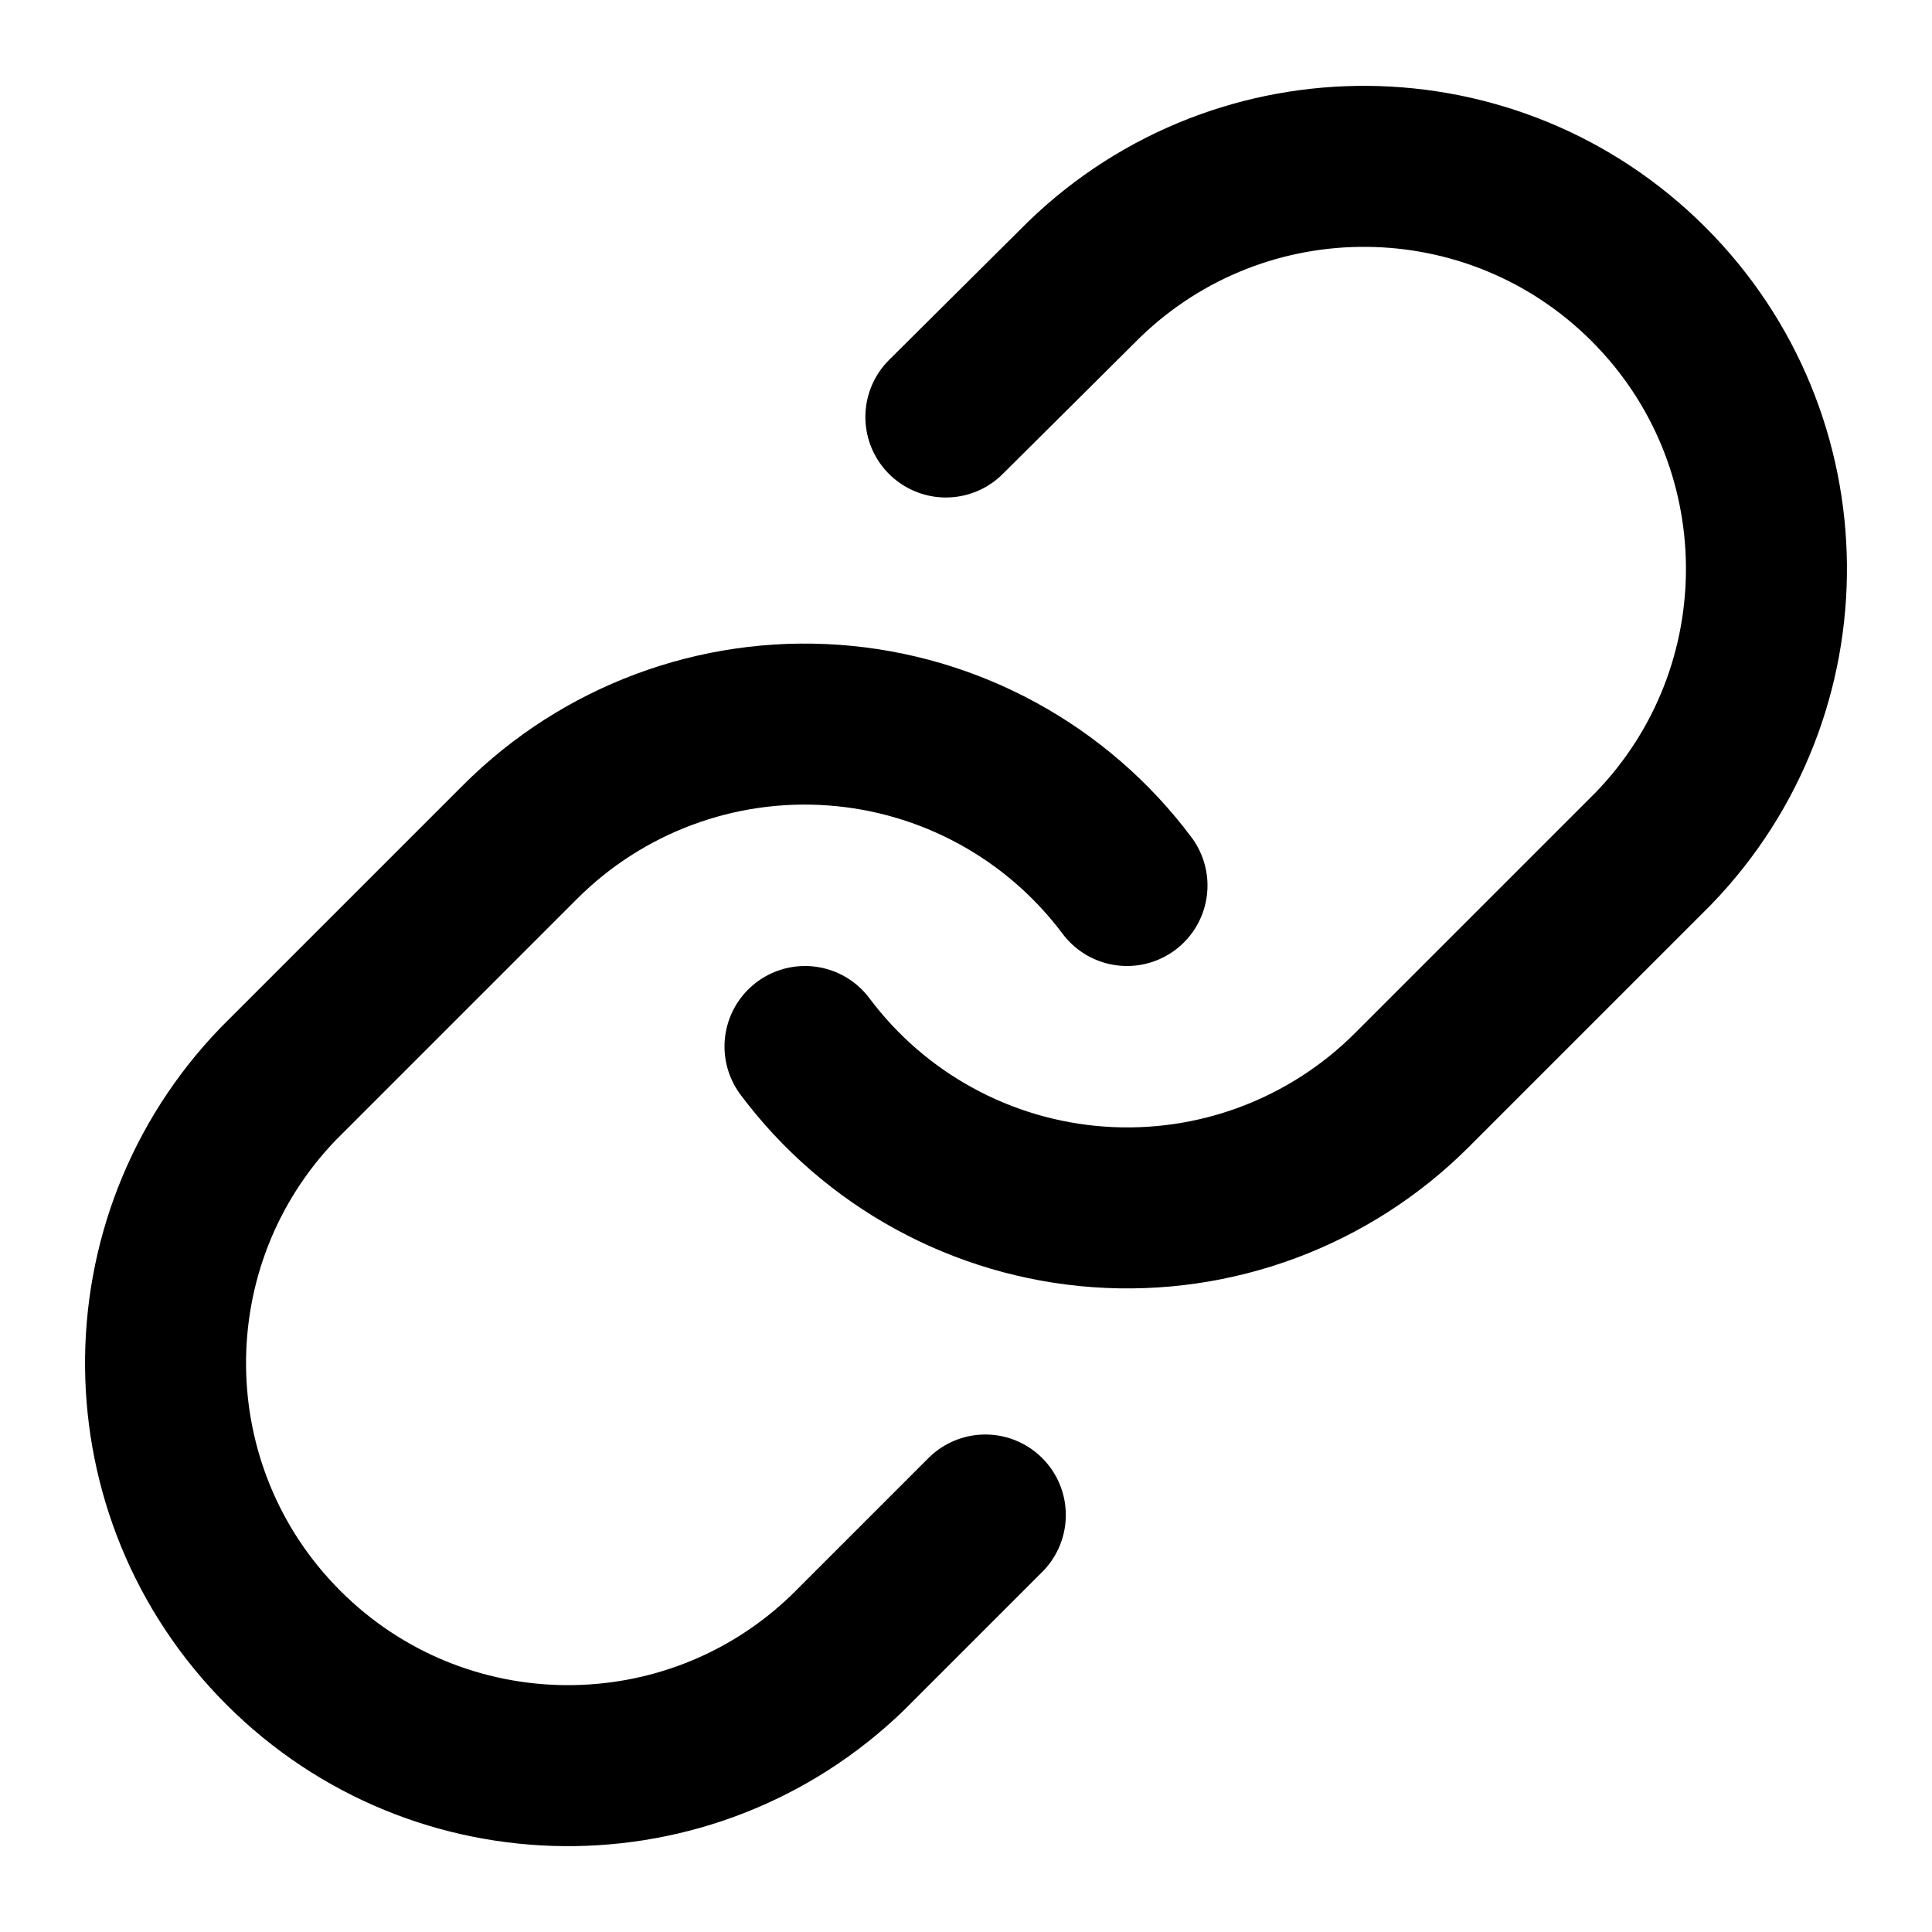
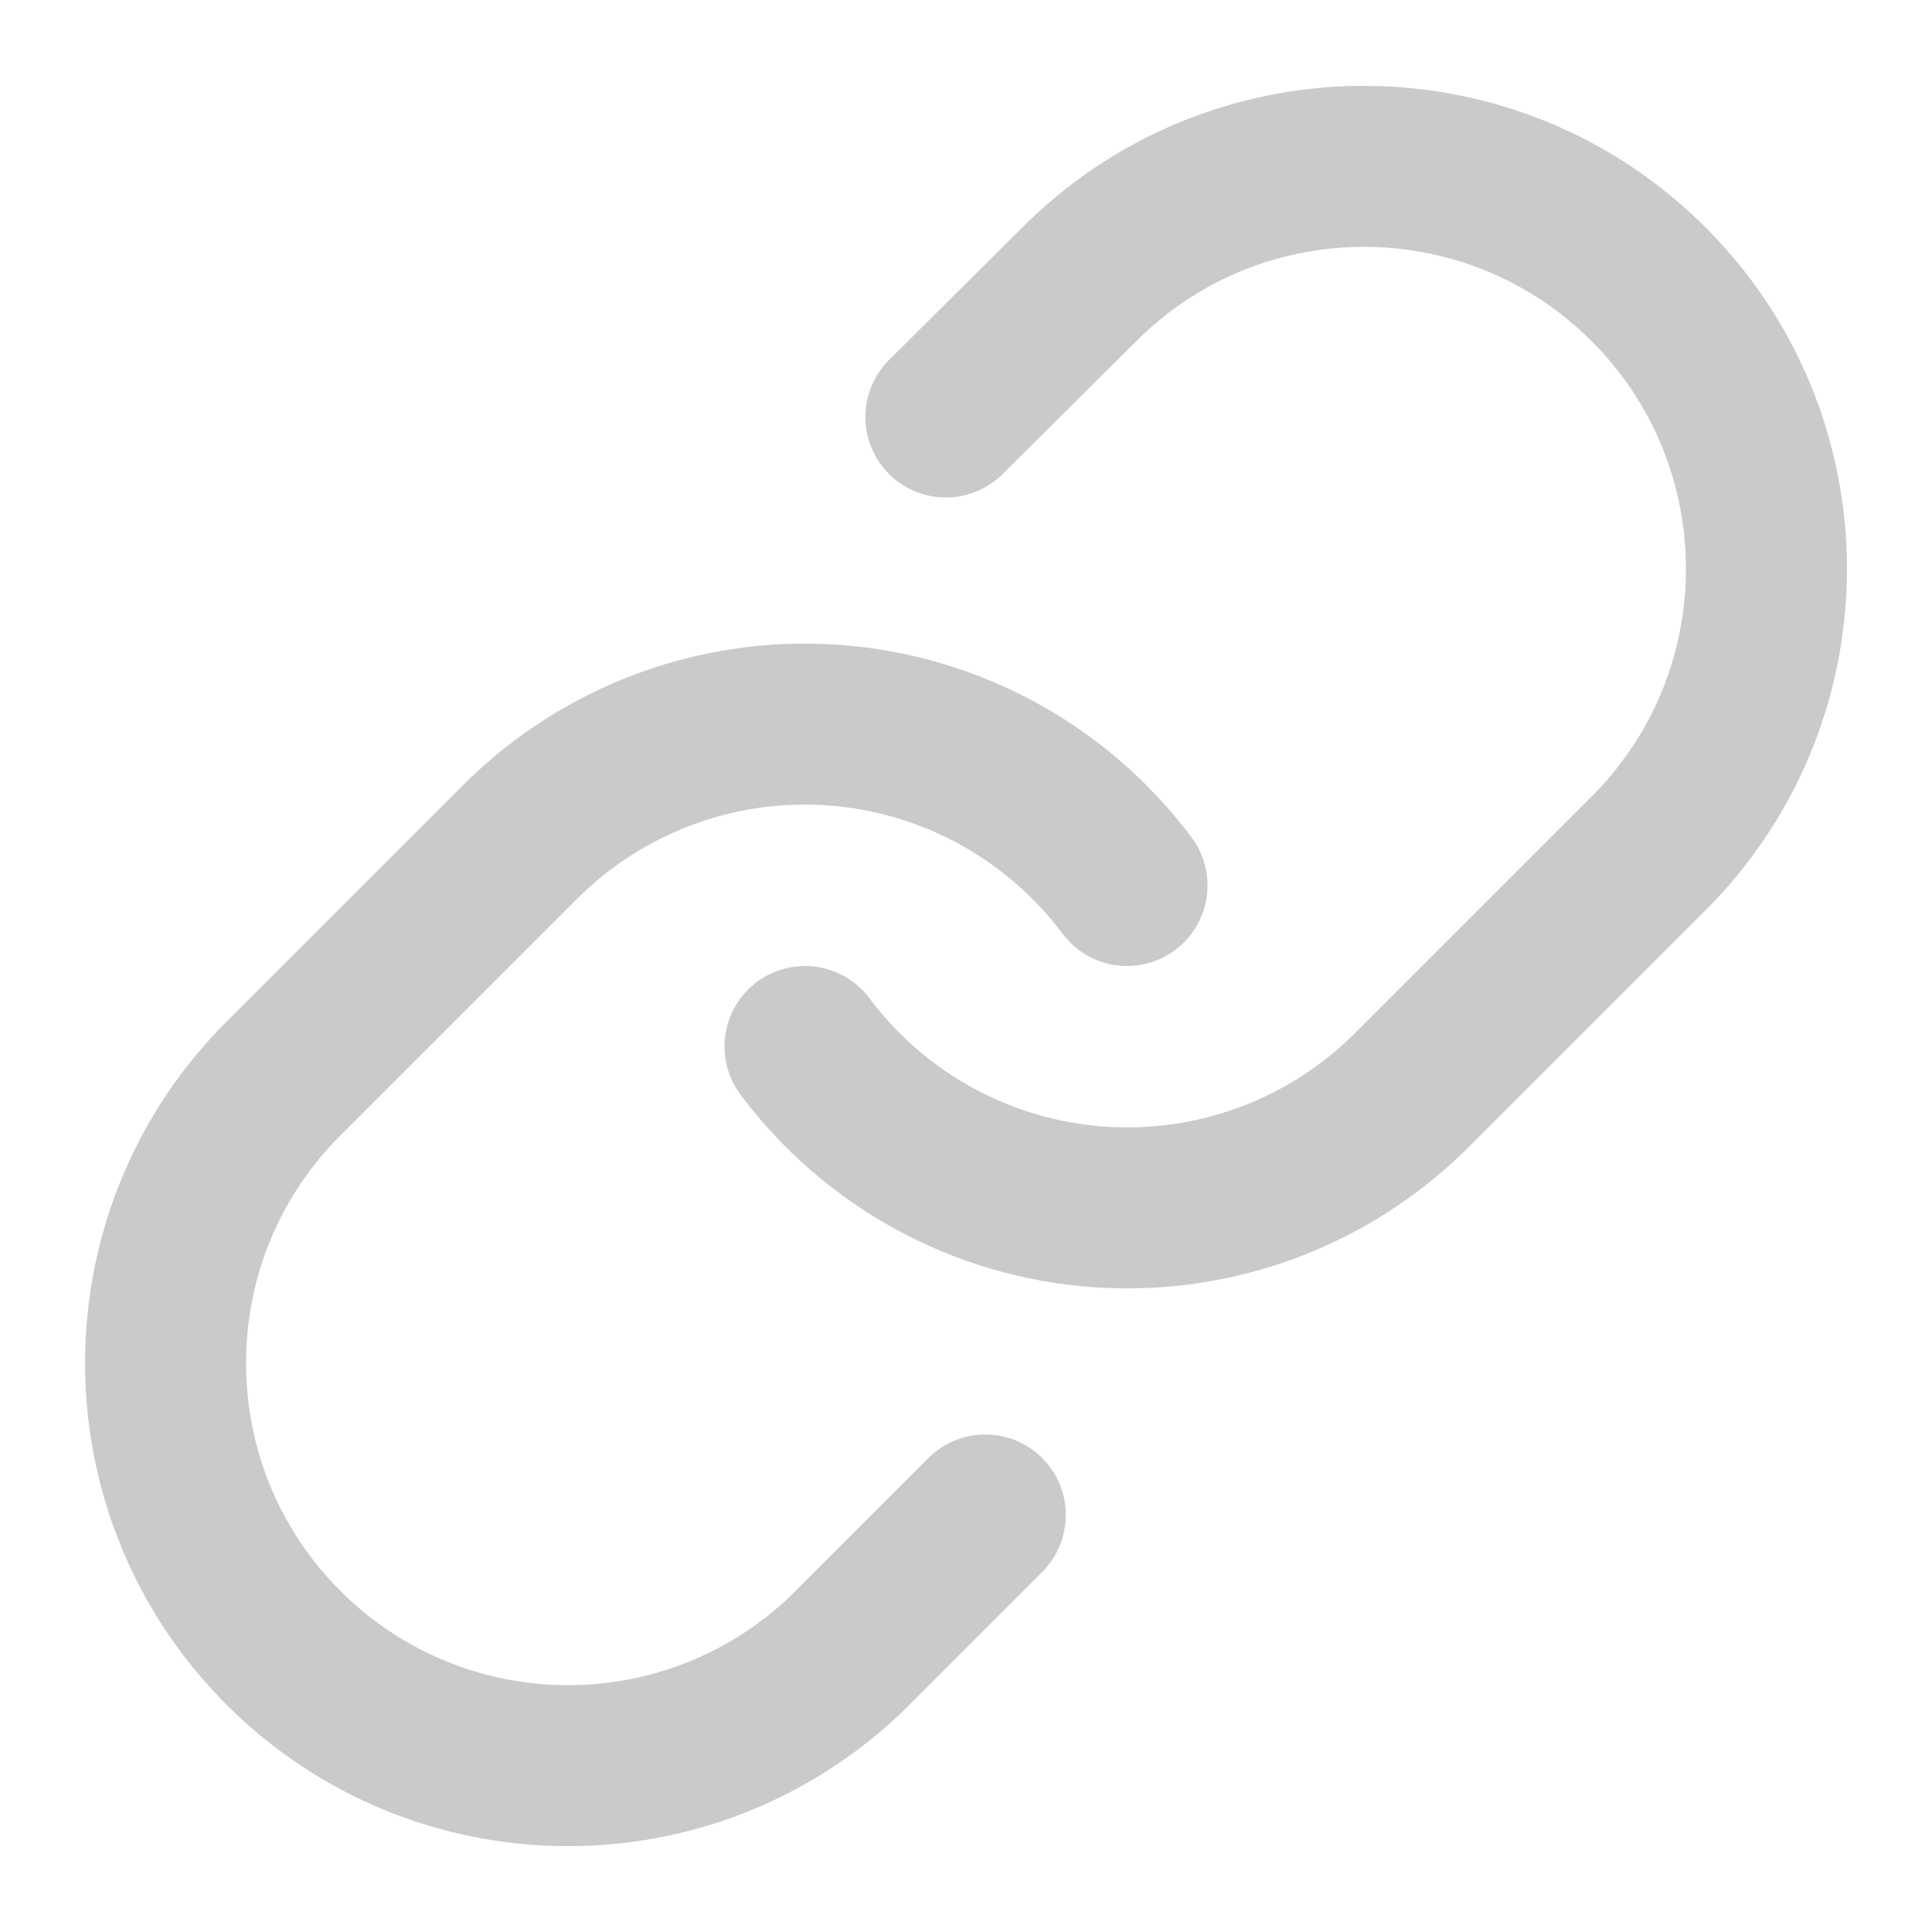
- <svg xmlns="http://www.w3.org/2000/svg" width="24" height="24" viewBox="0 0 24 24" fill="none" stroke="currentColor" stroke-width="2" stroke-linecap="round" stroke-linejoin="round" class="feather feather-link">
+ <svg xmlns="http://www.w3.org/2000/svg" width="32" height="32" viewBox="0 0 24 24" fill="none" stroke="#CACACA" stroke-width="2" stroke-linecap="round" stroke-linejoin="round" class="feather feather-link">
  <path d="M10 13a5 5 0 0 0 7.54.54l3-3a5 5 0 0 0-7.07-7.07l-1.72 1.71" />
  <path d="M14 11a5 5 0 0 0-7.54-.54l-3 3a5 5 0 0 0 7.07 7.07l1.71-1.71" />
</svg>
